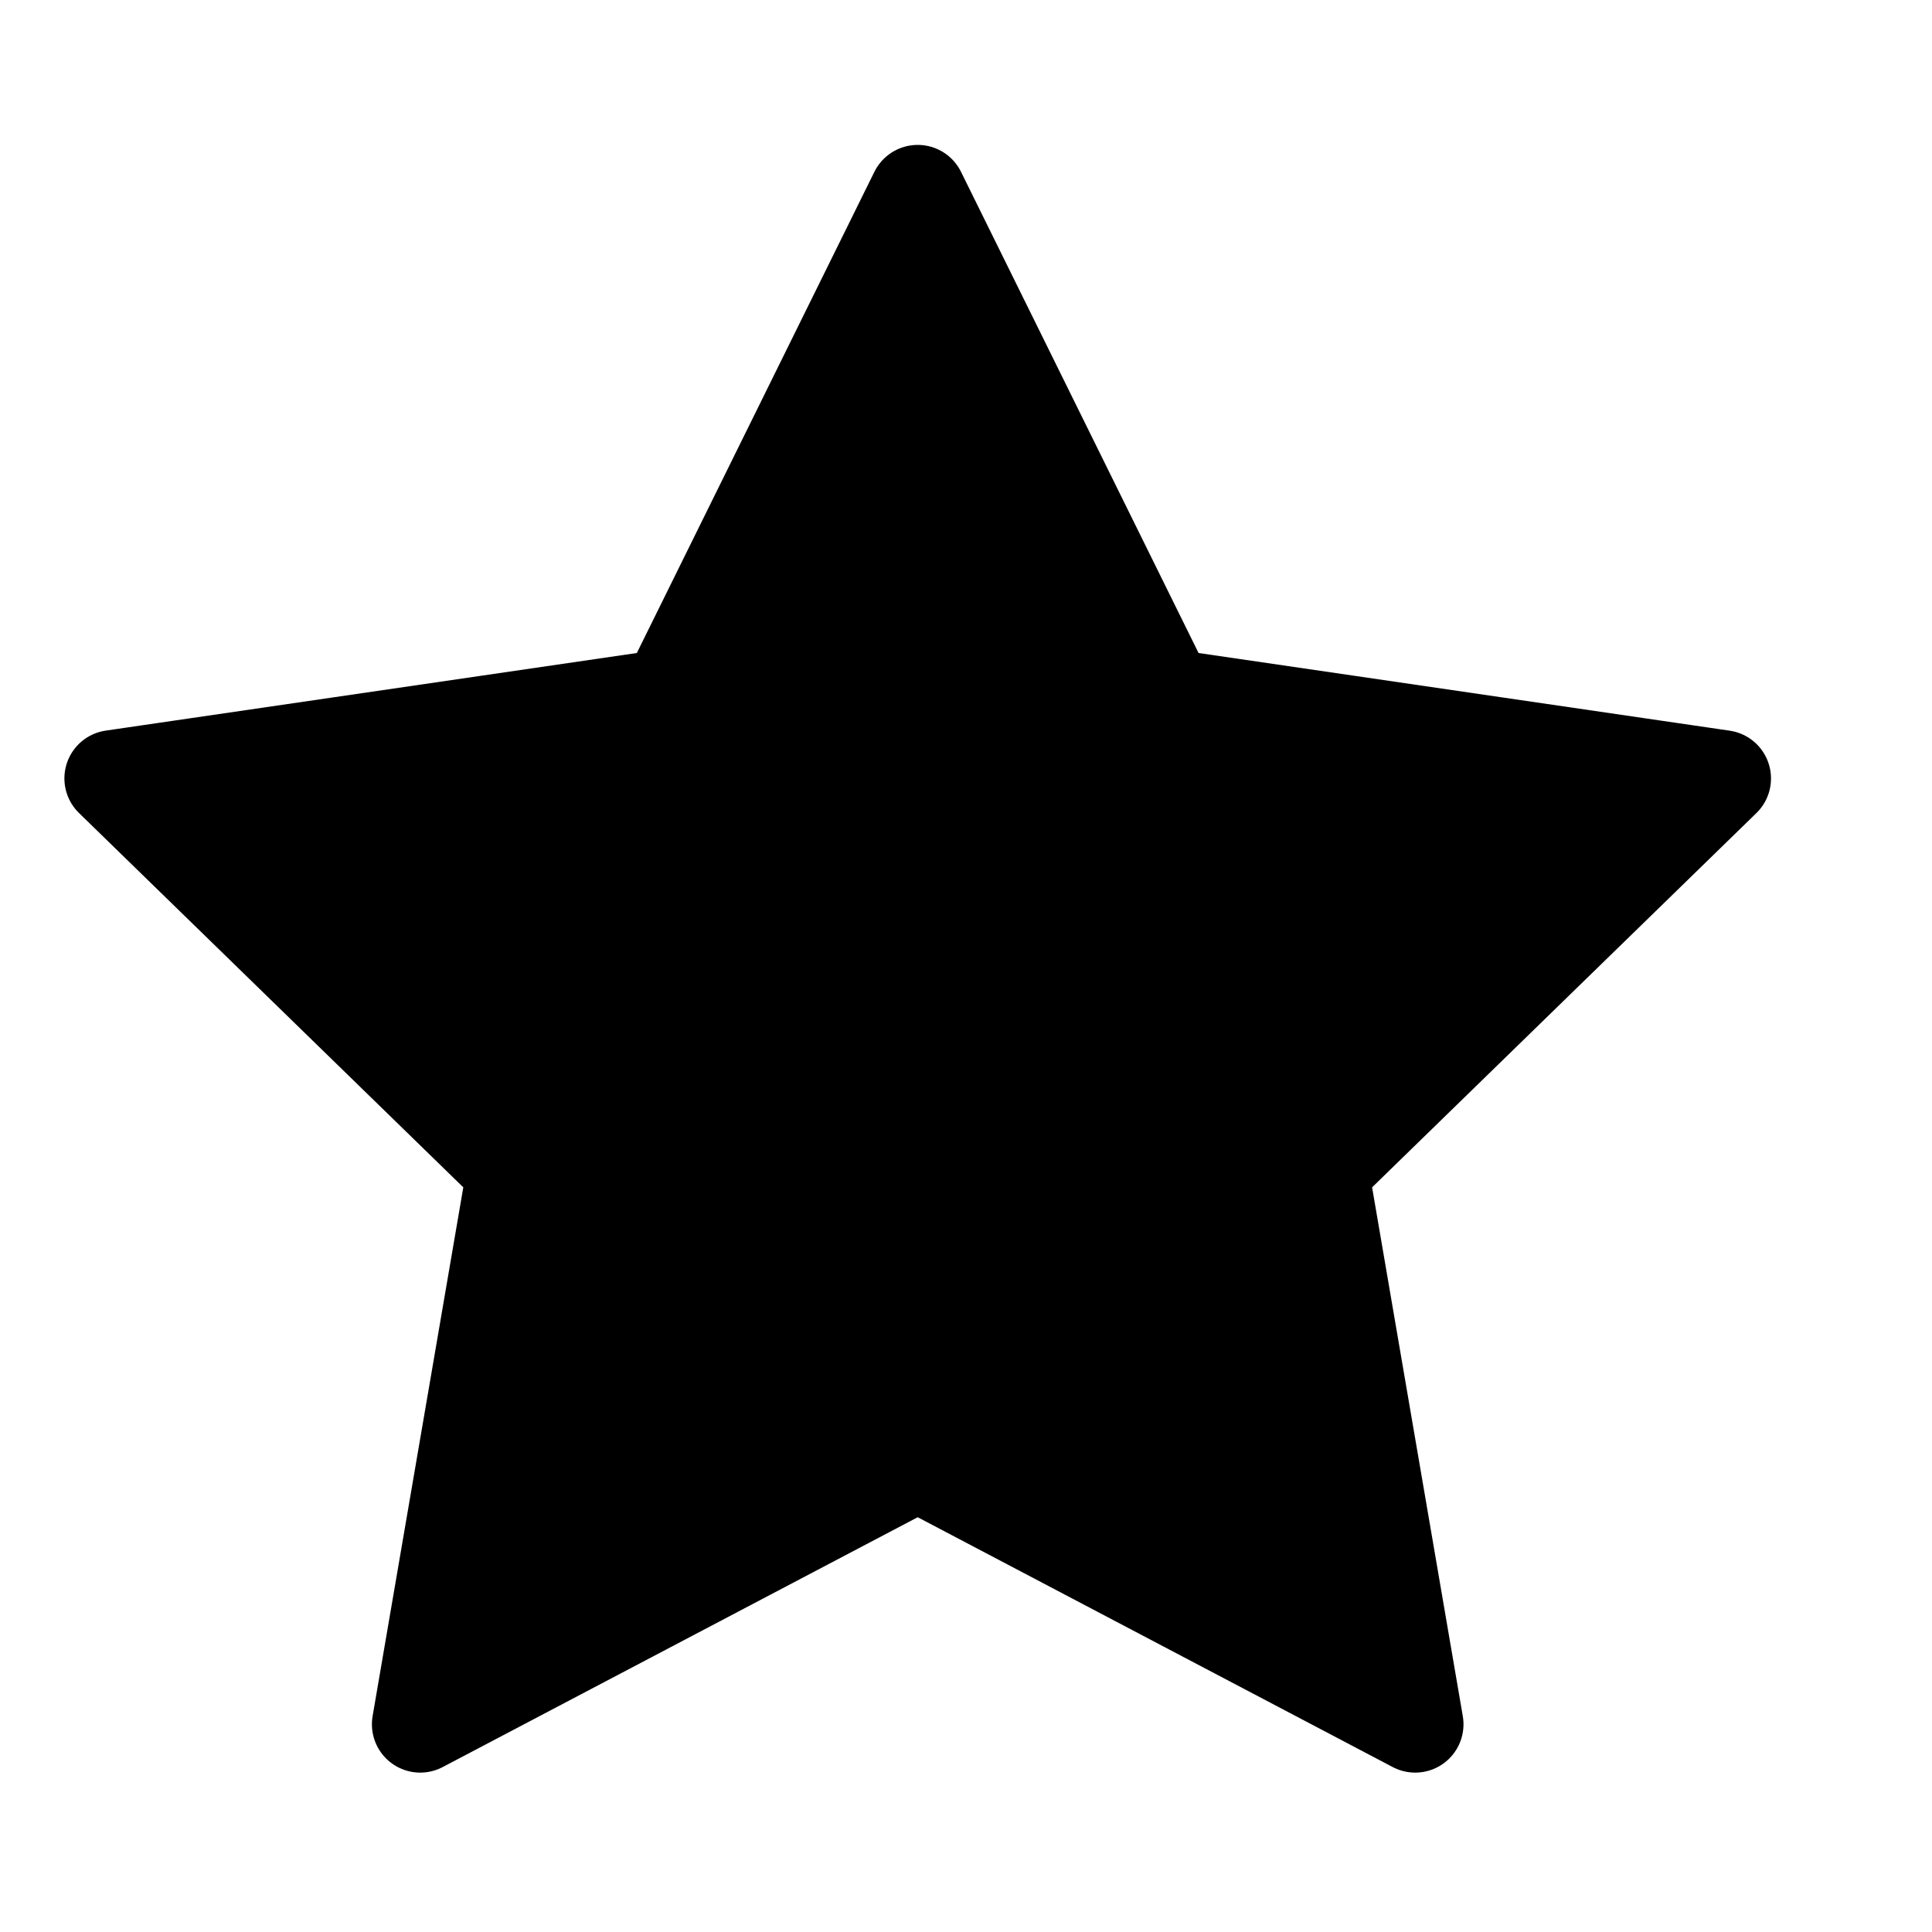
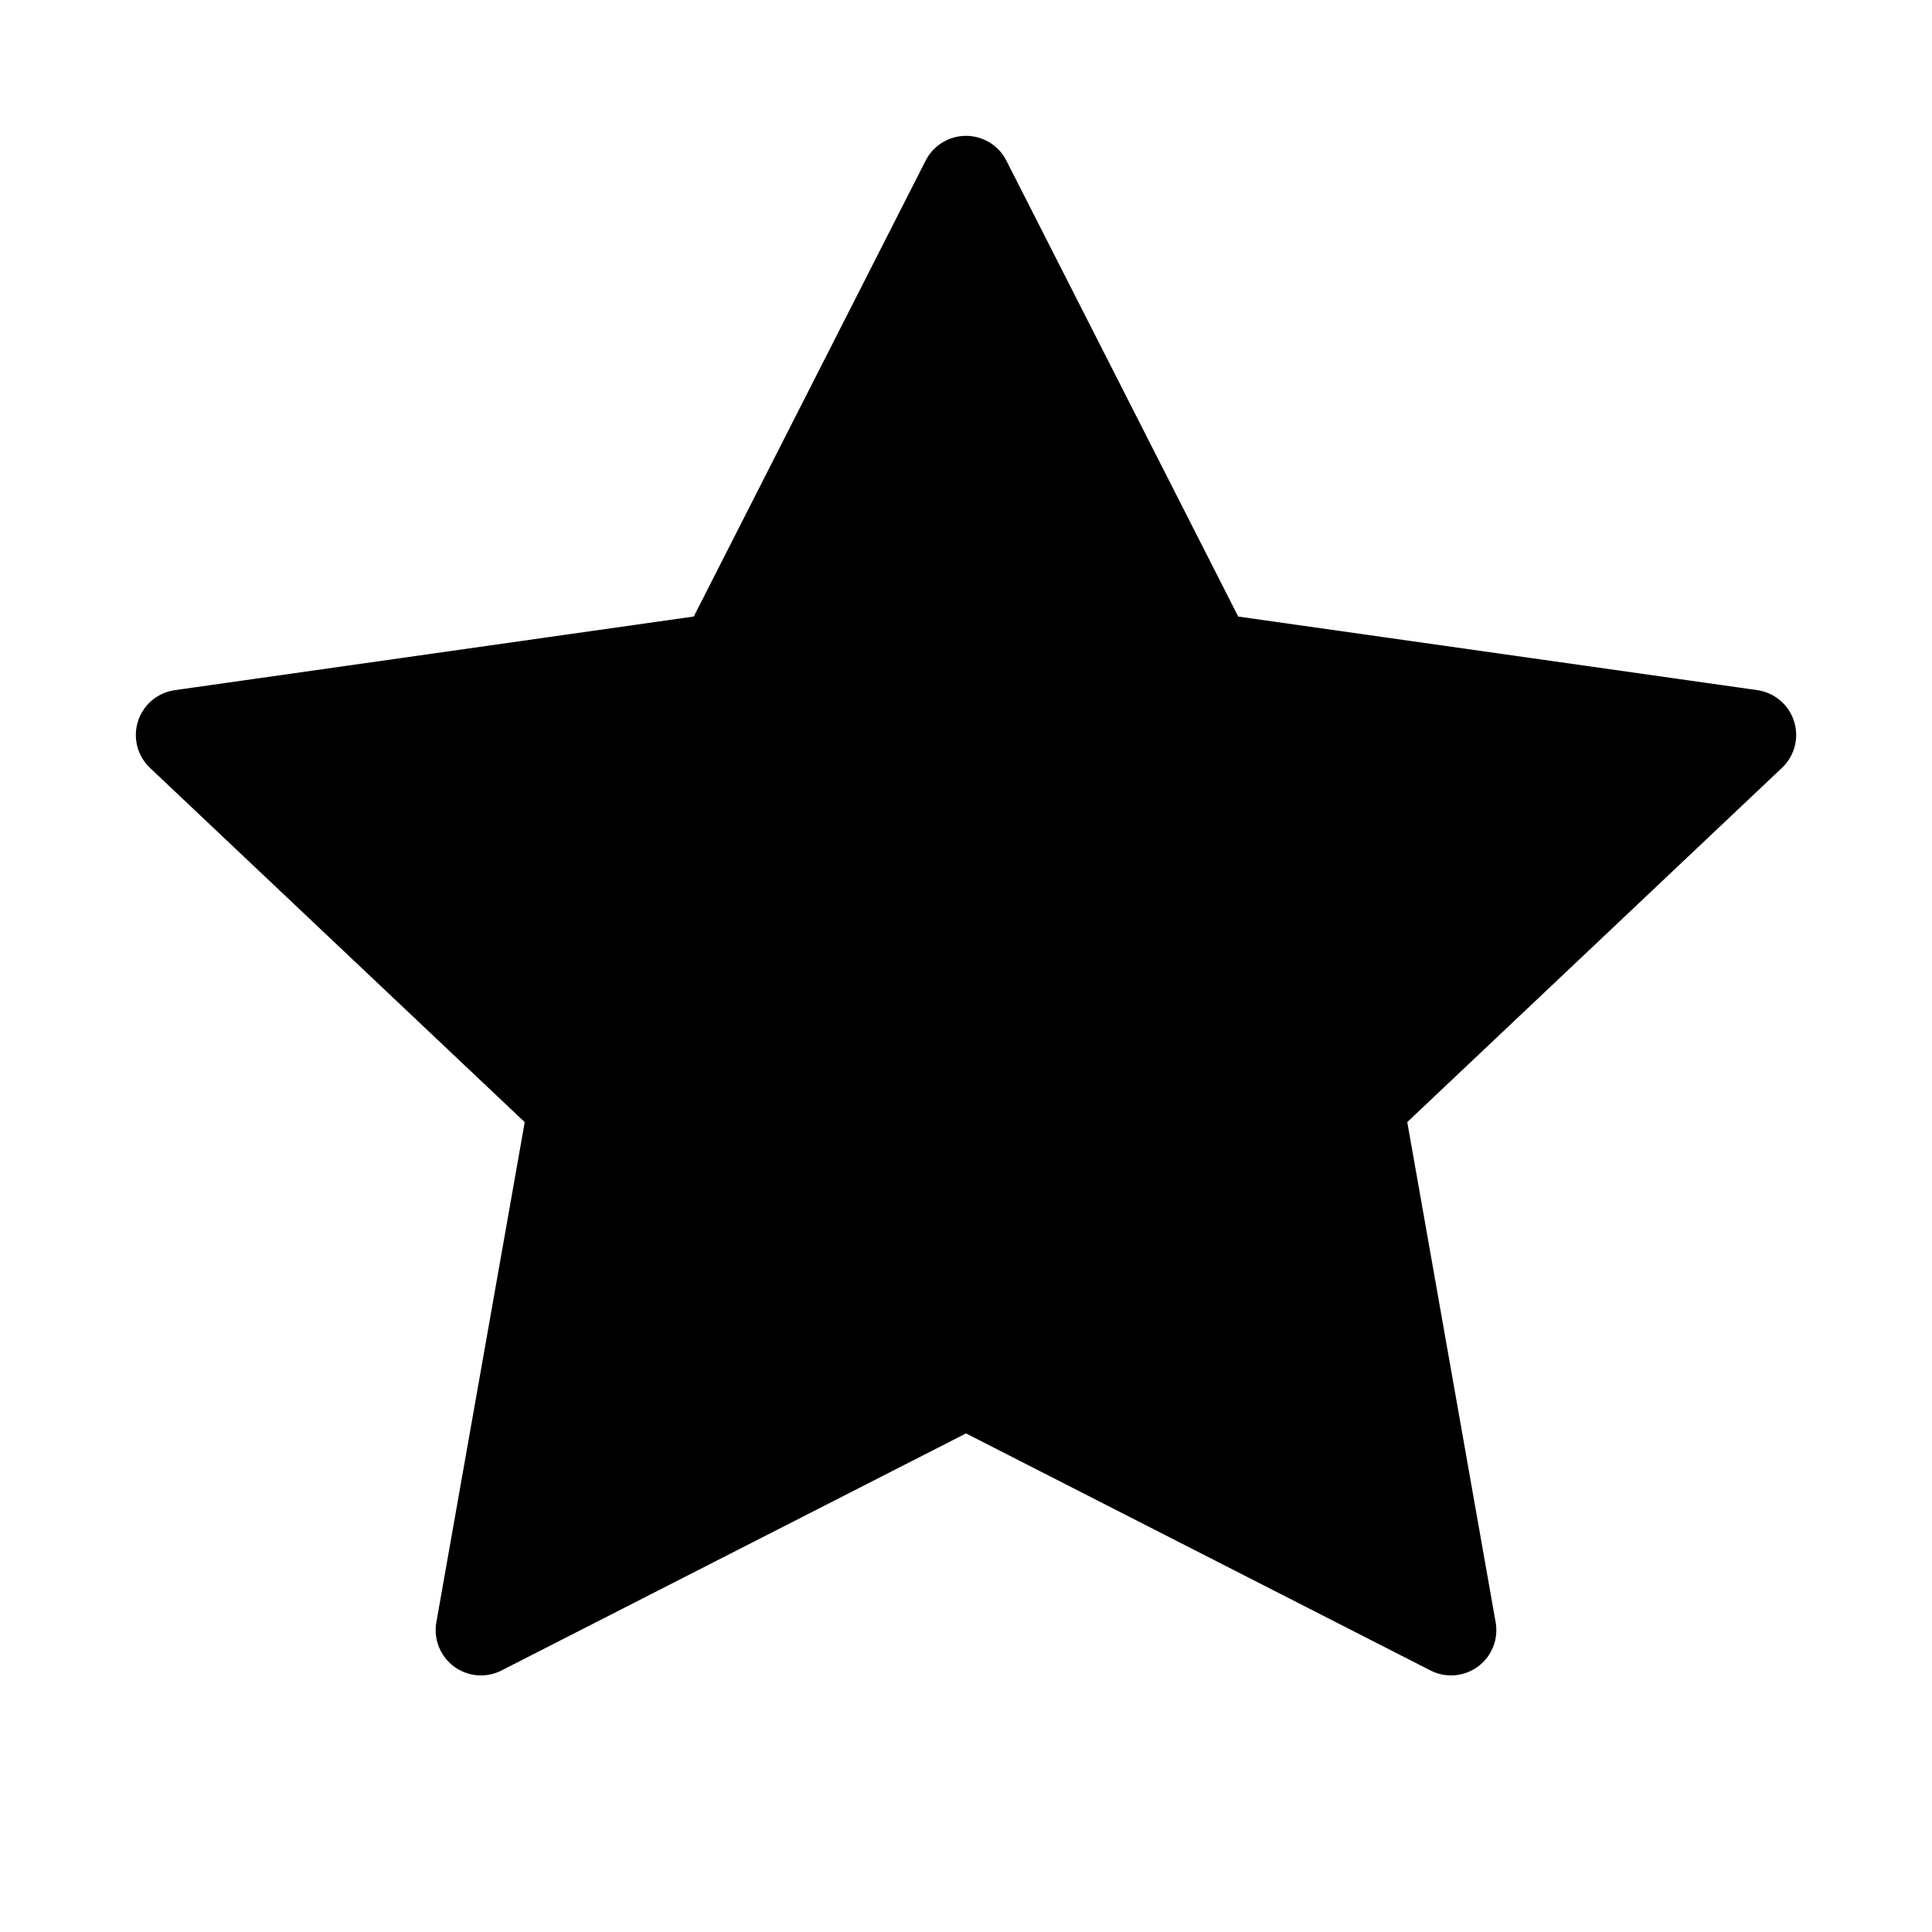
- <svg xmlns="http://www.w3.org/2000/svg" width="30" height="30" fill="none" viewBox="0 0 30 30">
-   <path stroke="#000000" fill="#000000" stroke-linecap="round" stroke-linejoin="round" stroke-width="1.5" d="m14.25 3 3.863 7.825 8.637 1.263-6.25 6.087 1.475 8.6-7.725-4.063-7.725 4.063L8 18.175l-6.25-6.088 8.637-1.262L14.25 3Z" />
+ <svg xmlns="http://www.w3.org/2000/svg" width="32" height="32" fill="none" viewBox="0 0 32 32">
+   <path stroke="#000000" fill="#000000" stroke-linecap="round" stroke-linejoin="round" stroke-width="1.5" d="m16 3 4.017 7.9L29 12.173l-6.5 6.145L24.034 27 16 22.9 7.966 27 9.5 18.319 3 12.174l8.983-1.275L16 3Z" />
</svg>
